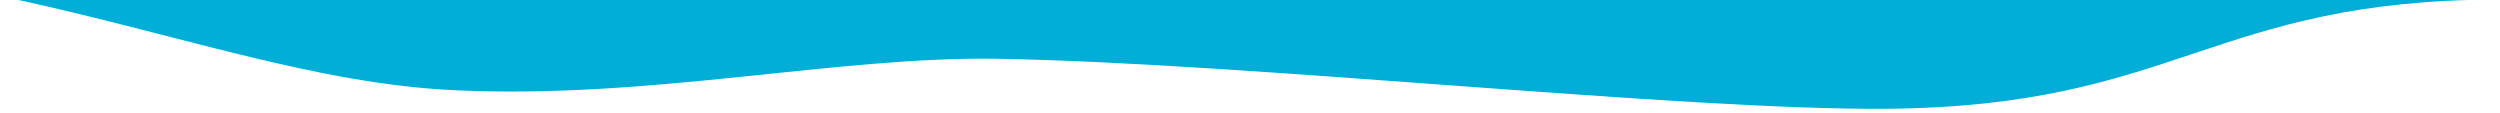
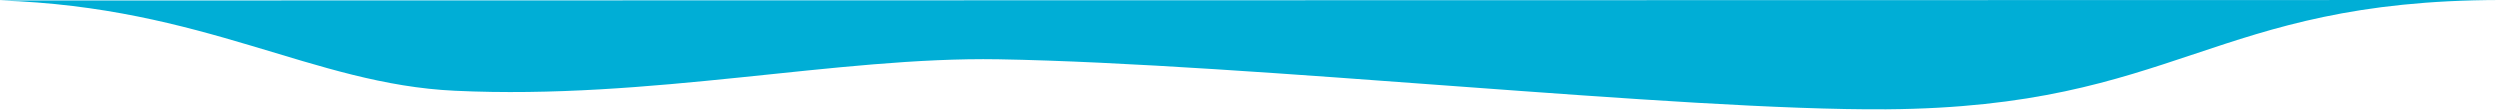
- <svg xmlns="http://www.w3.org/2000/svg" width="1025" height="46.2" viewBox="0 0 1025 46.2">
-   <path d="M1025-.2h-.3C906.4 0 892.8 43.7 773.2 44.6c-84.7.6-260.6-18.7-364-20.5-66-1.1-142.6 16.7-222.7 12.9C128.1 34.3 70.7 13.2.2-1.6c-.1 0-.2 0-.2-.1" fill="#00aed6" />
+ <svg xmlns="http://www.w3.org/2000/svg" width="1024.7" height="44.8" viewBox="0 0 1024.7 44.8">
+   <path d="M1024.7 0C906.4.2 892.8 43.9 773.2 44.8c-84.7.6-260.6-18.7-364-20.5-66-1.1-142.6 16.7-222.7 12.9C128.1 34.5 84 2.9 0 .2" fill="#00aed6" />
</svg>
